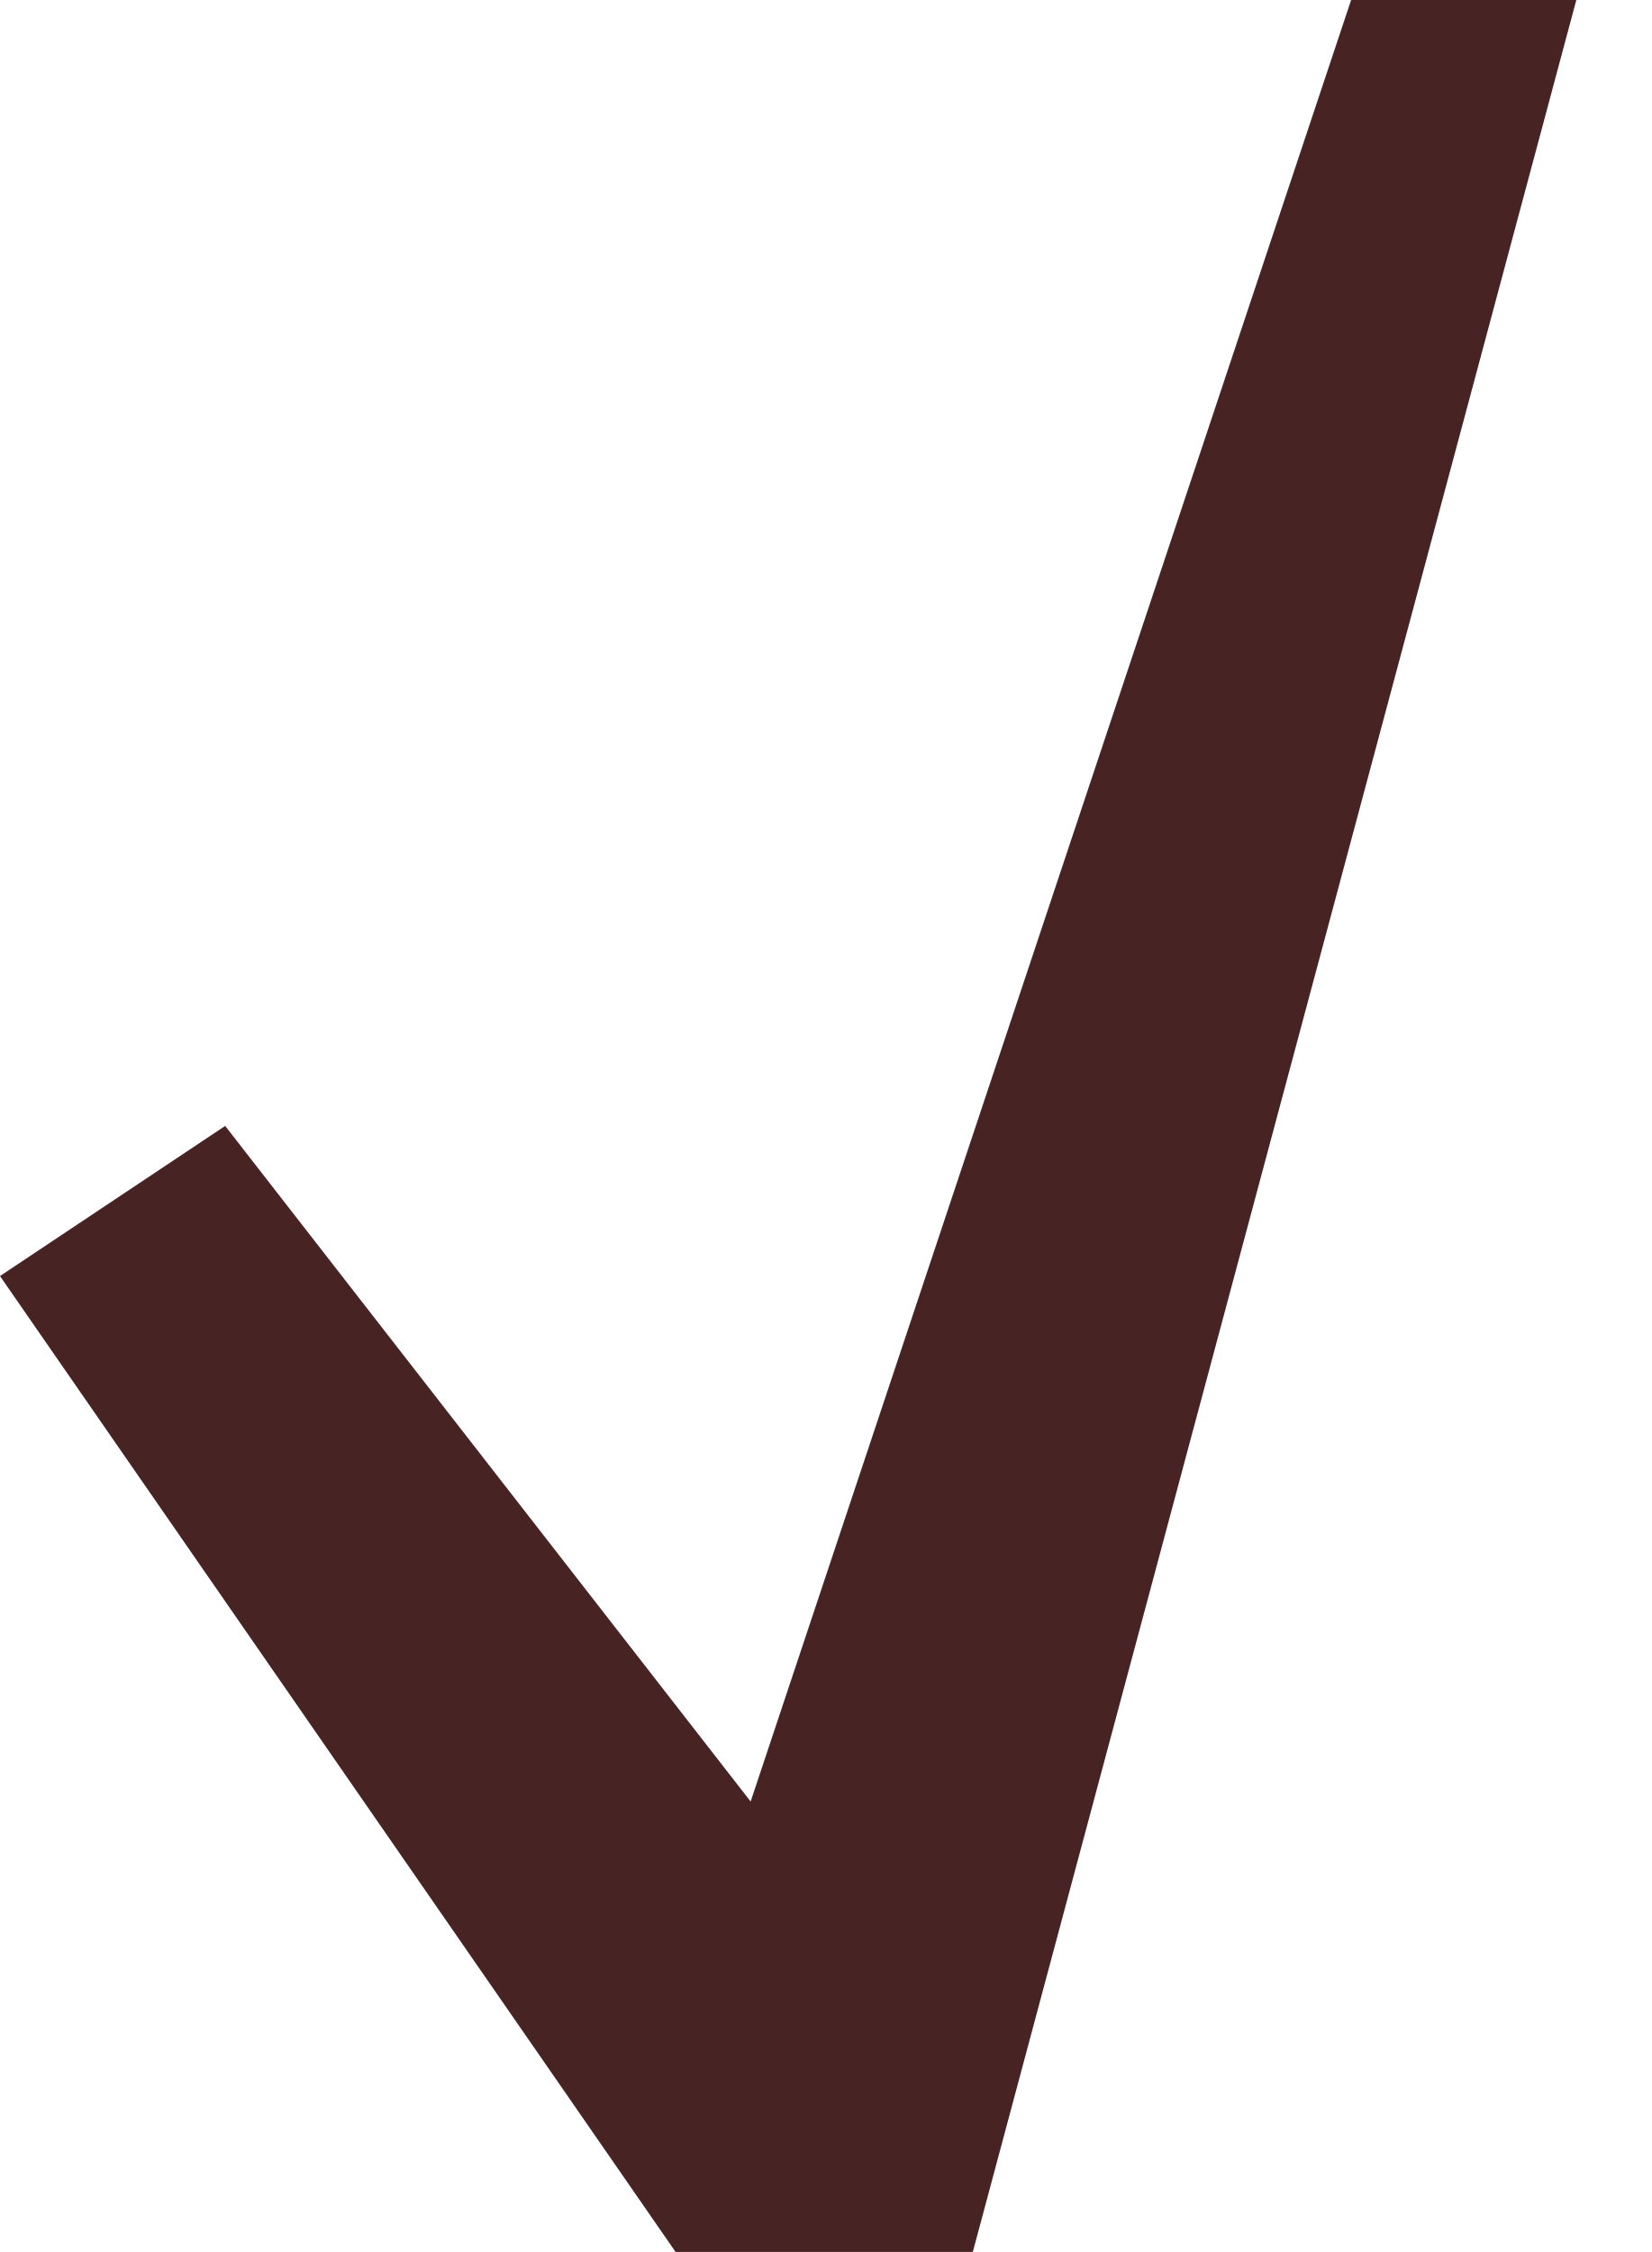
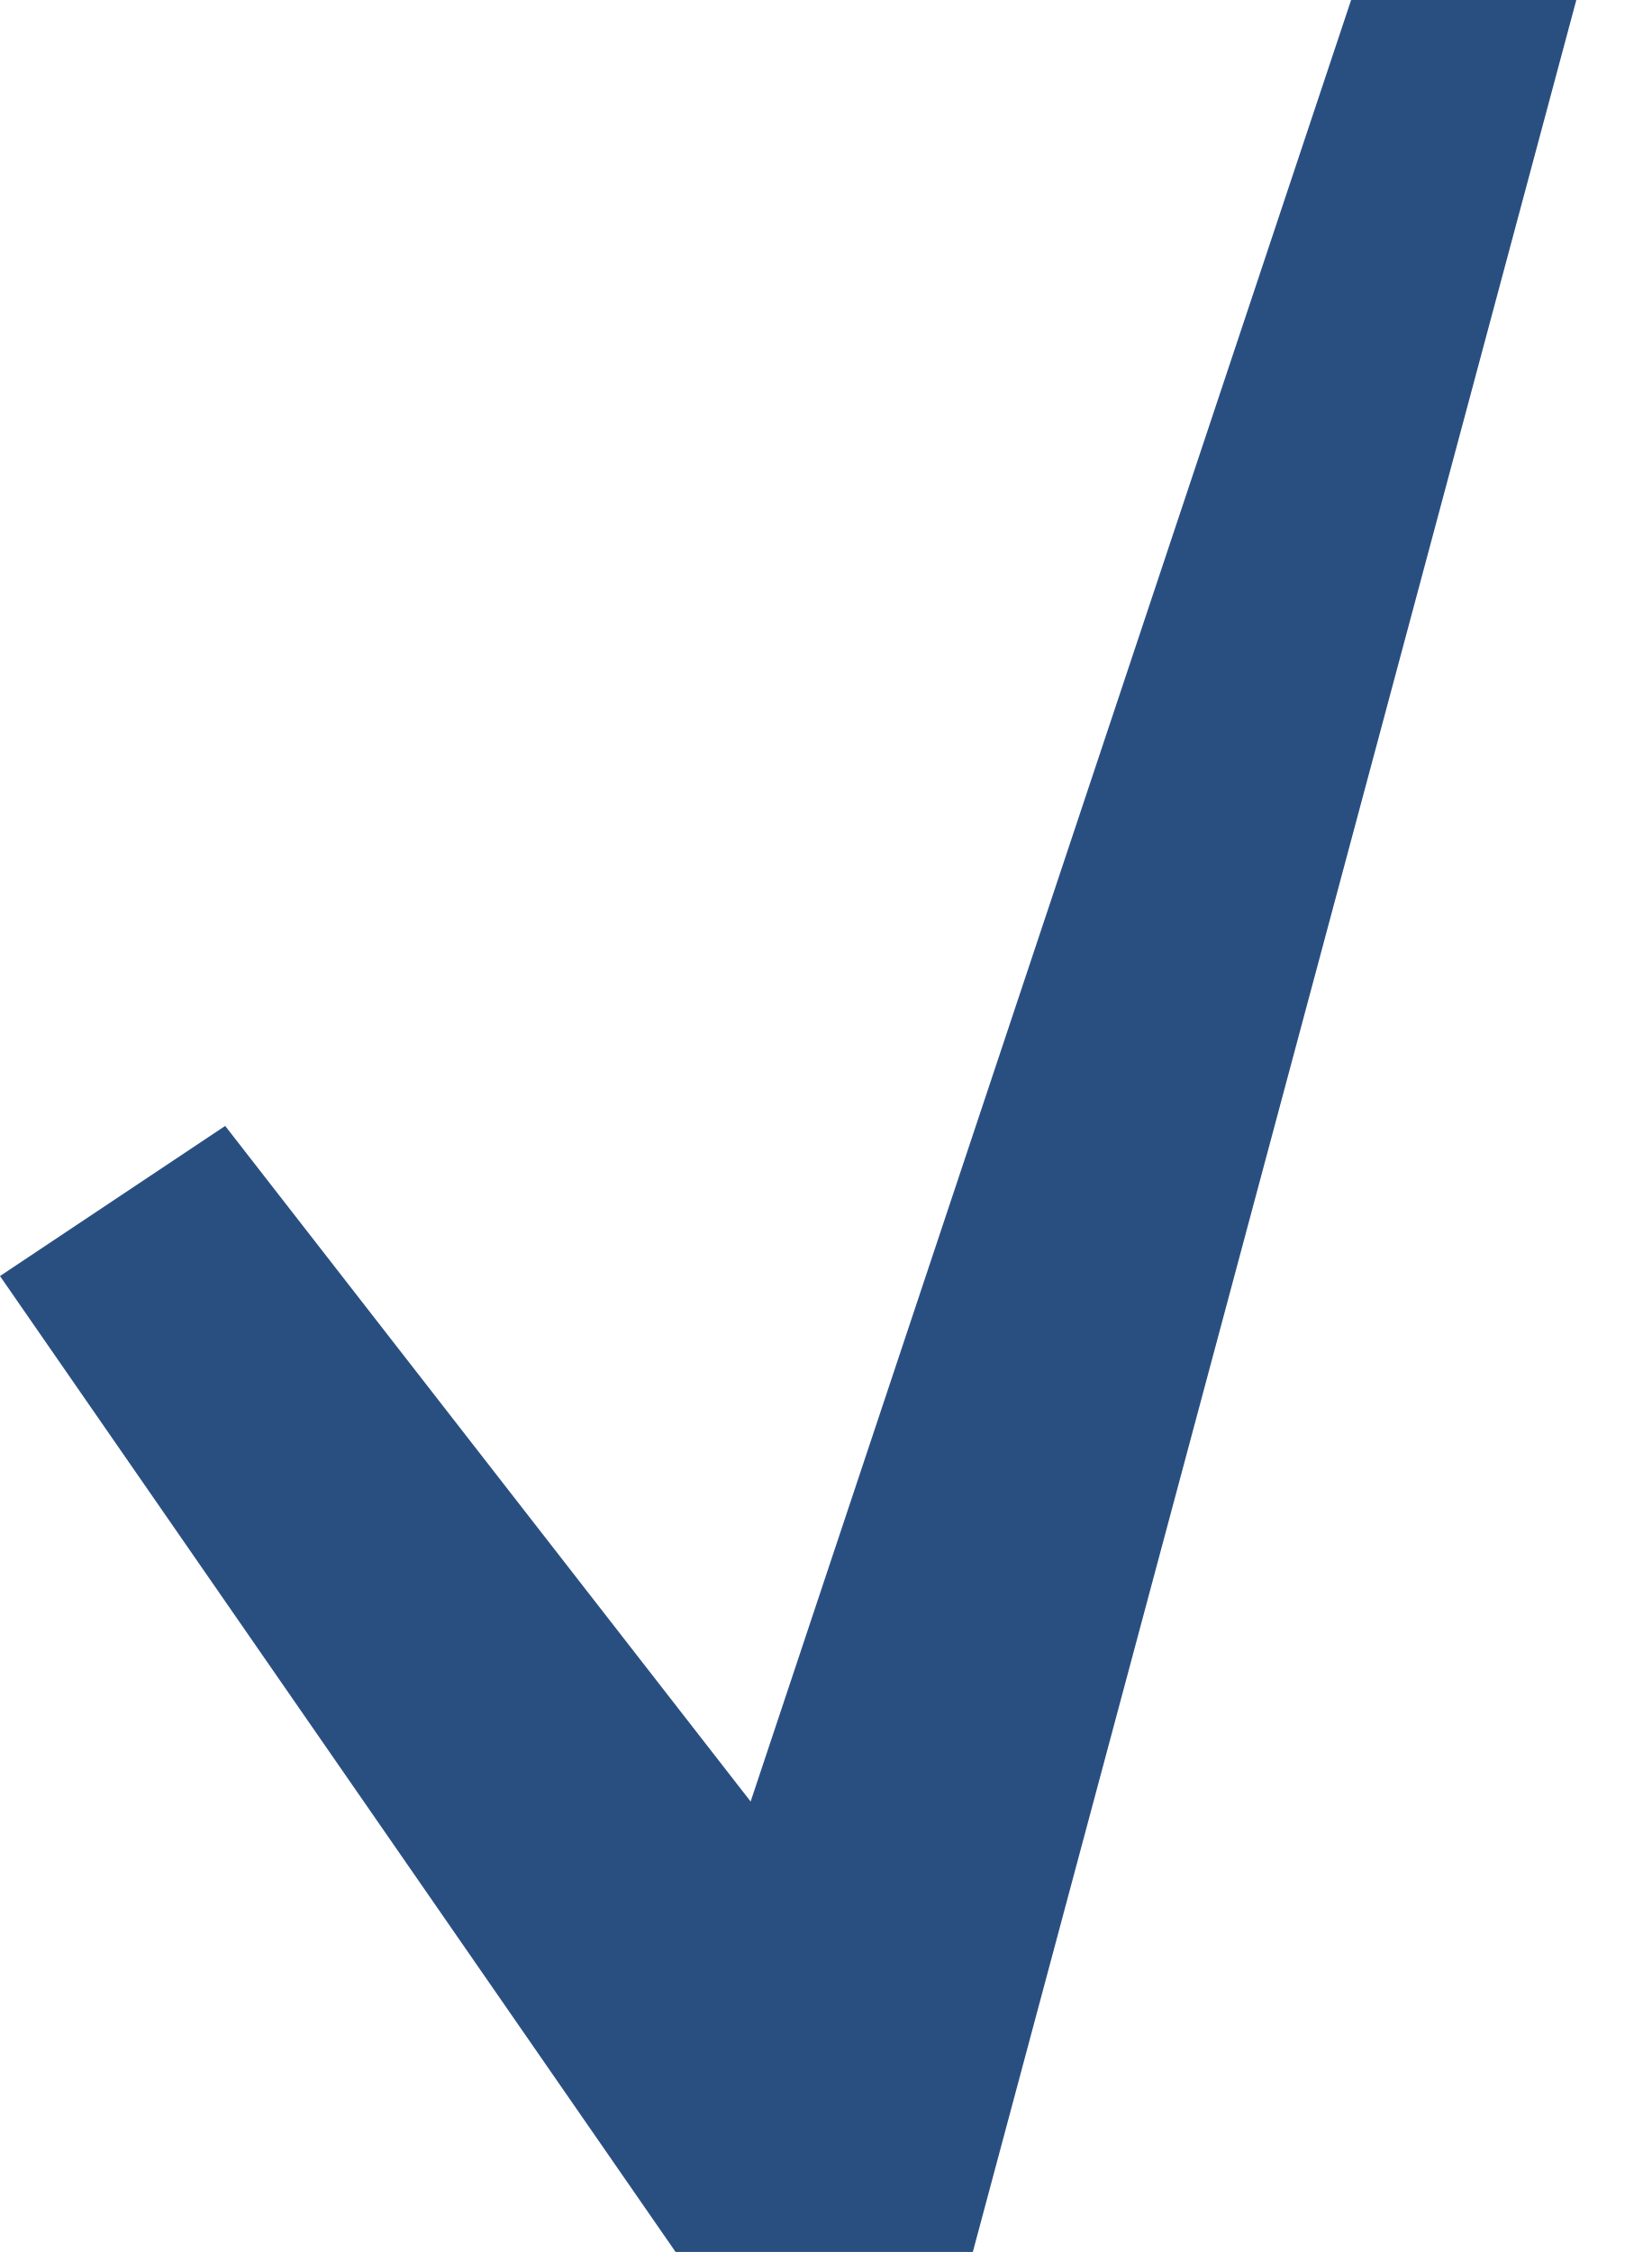
<svg xmlns="http://www.w3.org/2000/svg" id="svg6173" height="15" width="11" version="1.1">
  <defs id="defs6175" />
  <g style="fill:#482323;fill-opacity:1" id="layer1" transform="translate(27.5,-64.57647)">
-     <path style="fill:#482323;fill-opacity:1;stroke:none" id="rect4406-0" d="m -18.5,64.576 -4,12 -3.5,-4.5 -1.5,1 4.5,6.5 h 1.98 l 4.02,-15 z" />
+     <path style="fill:#294f81;fill-opacity:1;stroke:none" id="rect4406-0" d="m -18.5,64.576 -4,12 -3.5,-4.5 -1.5,1 4.5,6.5 h 1.98 l 4.02,-15 z" />
  </g>
</svg>
